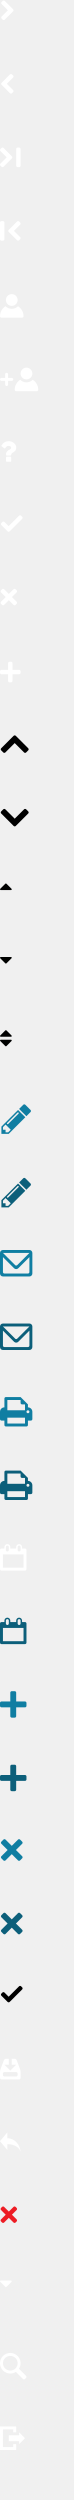
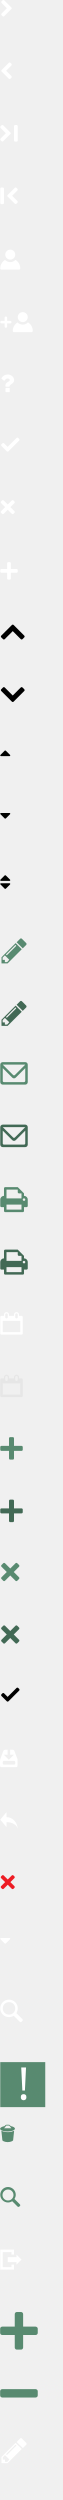
- <svg xmlns="http://www.w3.org/2000/svg" version="1.1" id="Layer_1" x="0px" y="0px" width="50px" height="1700px" viewBox="0 0 50 1700" enable-background="new 0 0 50 1700" xml:space="preserve">
-   <path fill="#FFFFFF" d="M8.604,307.832c-0.646,0.372-1.05,1.126-1.05,1.443c0,0.241-0.187,0.525-0.437,0.525H4.491  c-0.241,0-0.394-0.372-0.394-0.613v-0.492c0-1.324,1.313-2.461,2.275-2.898c0.842-0.383,1.192-0.744,1.192-1.443  c0-0.613-0.798-1.16-1.684-1.16c-0.493,0-0.94,0.154-1.182,0.318c-0.261,0.186-0.524,0.448-1.17,1.258  c-0.087,0.109-0.218,0.174-0.338,0.174c-0.099,0-0.186-0.032-0.273-0.087l-1.793-1.367c-0.186-0.142-0.23-0.383-0.11-0.579  c1.181-1.958,2.844-2.91,5.075-2.91c2.34,0,4.966,1.871,4.966,4.375C11.054,306.453,9.643,307.251,8.604,307.832z M7.597,313.562  C7.597,313.803,7.4,314,7.16,314H4.535c-0.24,0-0.438-0.197-0.438-0.438v-2.625c0-0.241,0.197-0.438,0.438-0.438H7.16  c0.24,0,0.437,0.197,0.437,0.438V313.562z" />
-   <path fill="#000100" d="M7.5,605.25h-7c-0.273,0-0.5-0.227-0.5-0.5c0-0.133,0.055-0.258,0.148-0.352l3.5-3.5  c0.094-0.094,0.219-0.148,0.352-0.148s0.258,0.055,0.352,0.148l3.5,3.5C7.945,604.492,8,604.617,8,604.75  C8,605.023,7.773,605.25,7.5,605.25z" />
-   <path fill="#000100" d="M7.852,707.852l-3.5,3.5C4.258,711.445,4.133,711.5,4,711.5s-0.258-0.055-0.352-0.148l-3.5-3.5  C0.055,707.758,0,707.633,0,707.5c0-0.273,0.227-0.5,0.5-0.5h7c0.273,0,0.5,0.227,0.5,0.5C8,707.633,7.945,707.758,7.852,707.852z" />
-   <path fill="#000100" d="M7.5,705h-7c-0.273,0-0.5-0.227-0.5-0.5c0-0.133,0.055-0.258,0.148-0.352l3.5-3.5  C3.742,700.555,3.867,700.5,4,700.5s0.258,0.055,0.352,0.148l3.5,3.5C7.945,704.242,8,704.367,8,704.5C8,704.773,7.773,705,7.5,705z  " />
-   <path fill="#000100" d="M7.852,651.602l-3.5,3.5C4.258,655.195,4.133,655.25,4,655.25s-0.258-0.055-0.352-0.148l-3.5-3.5  C0.055,651.508,0,651.383,0,651.25c0-0.273,0.227-0.5,0.5-0.5h7c0.273,0,0.5,0.227,0.5,0.5C8,651.383,7.945,651.508,7.852,651.602z" />
-   <path fill="#FFFFFF" d="M8.072,106.294l-5.656-5.656c-0.392-0.392-1.025-0.391-1.415-0.001l-0.708,0.708  c-0.391,0.39-0.39,1.023,0.001,1.414l4.242,4.242l-4.242,4.242c-0.391,0.391-0.391,1.024,0,1.415l0,0L1,113.364L1,113.365  c0.391,0.39,1.025,0.389,1.414,0l5.656-5.657C8.462,107.317,8.46,106.682,8.072,106.294z" />
-   <path fill="#FFFFFF" d="M13,100.343h-1c-0.553,0-1,0.448-1,1v11.313c0,0.553,0.447,1,1,1h1c0.552,0,1-0.447,1-1v-11.313  C14,100.791,13.552,100.343,13,100.343z" />
-   <path fill="#FFFFFF" d="M5.928,156.294l5.656-5.656c0.392-0.392,1.025-0.391,1.415-0.001l0.708,0.708  c0.391,0.39,0.39,1.024-0.001,1.414l-4.242,4.242l4.242,4.242c0.391,0.391,0.391,1.024,0,1.415l0,0L13,163.364L13,163.365  c-0.391,0.39-1.025,0.389-1.414,0l-5.656-5.657C5.538,157.317,5.54,156.682,5.928,156.294z" />
-   <path fill="#FFFFFF" d="M1,150.343h1c0.553,0,1,0.448,1,1v11.313c0,0.553-0.447,1-1,1H1c-0.552,0-1-0.447-1-1v-11.313  C0,150.792,0.448,150.343,1,150.343z" />
-   <path fill="#FFFFFF" d="M8.89,6.293L3.234,0.637c-0.393-0.392-1.025-0.391-1.416,0L1.111,1.344c-0.391,0.39-0.391,1.023,0,1.414  L5.353,7l-4.242,4.243c-0.391,0.39-0.391,1.024,0,1.415l0,0l0.707,0.706v0.001c0.391,0.39,1.025,0.389,1.414,0l5.656-5.657  C9.281,7.316,9.279,6.682,8.89,6.293z" />
-   <path fill="#FFFFFF" d="M1.11,56.293l5.656-5.656c0.393-0.392,1.025-0.391,1.416,0l0.707,0.708c0.391,0.39,0.391,1.023,0,1.414  L4.647,57l4.242,4.243c0.391,0.39,0.391,1.024,0,1.415l0,0l-0.707,0.706v0.001c-0.391,0.39-1.025,0.389-1.414,0l-5.656-5.657  C0.719,57.316,0.721,56.682,1.11,56.293z" />
-   <path fill="#107EA2" d="M17,1157h-6v-6c0-0.553-0.448-1-1-1H8c-0.553,0-1,0.447-1,1v6H1c-0.553,0-1,0.448-1,1v2c0,0.553,0.447,1,1,1  h6v6c0,0.553,0.447,1,1,1h2c0.552,0,1-0.447,1-1v-6h6c0.553,0,1-0.447,1-1v-2C18,1157.448,17.553,1157,17,1157z" />
-   <path fill="#0C5F7A" d="M17,1207h-6v-6c0-0.553-0.448-1-1-1H8c-0.553,0-1,0.447-1,1v6H1c-0.553,0-1,0.448-1,1v2c0,0.553,0.447,1,1,1  h6v6c0,0.553,0.447,1,1,1h2c0.552,0,1-0.447,1-1v-6h6c0.553,0,1-0.447,1-1v-2C18,1207.448,17.553,1207,17,1207z" />
-   <path fill="#107EA2" d="M12.243,1250.929L8,1255.171l-4.243-4.242c-0.39-0.391-1.023-0.391-1.414,0l-1.414,1.414  c-0.391,0.391-0.391,1.023,0,1.414l4.242,4.242l-4.242,4.242c-0.391,0.391-0.391,1.025,0,1.414l1.414,1.416  c0.391,0.391,1.023,0.391,1.414,0L8,1260.827l4.243,4.244c0.391,0.391,1.023,0.391,1.414,0l1.414-1.416  c0.391-0.389,0.391-1.023,0-1.414l-4.242-4.242l4.242-4.242c0.391-0.391,0.391-1.023,0-1.414l-1.414-1.414  C13.267,1250.538,12.634,1250.538,12.243,1250.929z" />
-   <path fill="#0C5F7A" d="M12.243,1300.929L8,1305.171l-4.243-4.242c-0.39-0.391-1.023-0.391-1.414,0l-1.414,1.414  c-0.391,0.391-0.391,1.023,0,1.414l4.242,4.242l-4.242,4.242c-0.391,0.391-0.391,1.025,0,1.414l1.414,1.416  c0.391,0.391,1.023,0.391,1.414,0L8,1310.827l4.243,4.244c0.391,0.391,1.023,0.391,1.414,0l1.414-1.416  c0.391-0.389,0.391-1.023,0-1.414l-4.242-4.242l4.242-4.242c0.391-0.391,0.391-1.023,0-1.414l-1.414-1.414  C13.267,1300.538,12.634,1300.538,12.243,1300.929z" />
-   <path fill="#FFFFFF" d="M12.246,208.24C11.16,209.327,9.659,210,8,210c-1.659,0-3.161-0.673-4.247-1.76  C1.505,209.655,0,212.145,0,215c0,0.552,0.448,1,1,1h14c0.552,0,1-0.448,1-1C16,212.145,14.496,209.655,12.246,208.24z" />
-   <circle fill="#FFFFFF" cx="8" cy="204" r="4" />
-   <path fill="#FFFFFF" d="M22.246,258.24C21.16,259.327,19.659,260,18,260c-1.659,0-3.161-0.673-4.247-1.76  C11.505,259.655,10,262.146,10,265c0,0.552,0.448,1,1,1h14c0.552,0,1-0.448,1-1C26,262.146,24.496,259.655,22.246,258.24z" />
-   <circle fill="#FFFFFF" cx="18" cy="254" r="4" />
-   <path d="M19.192,551.759l-1.412-1.415c-0.391-0.392-1.024-0.391-1.416,0l-6.363,6.363l-6.364-6.364  c-0.393-0.392-1.025-0.39-1.415,0.002l-1.414,1.414c-0.392,0.388-0.391,1.023-0.001,1.412l8.484,8.485l0,0l0.002,0.001  c0.389,0.39,1.025,0.391,1.415-0.001l8.484-8.486C19.583,552.782,19.583,552.146,19.192,551.759z" />
-   <path d="M19.192,510.241l-1.412,1.415c-0.391,0.392-1.024,0.391-1.416,0l-6.362-6.363l-6.364,6.364  c-0.393,0.392-1.025,0.39-1.415-0.002l-1.414-1.414c-0.392-0.388-0.391-1.023-0.001-1.412l8.484-8.485l0,0l0.002-0.001  c0.389-0.39,1.025-0.391,1.415,0.001l8.483,8.486C19.583,509.218,19.583,509.853,19.192,510.241z" />
-   <path d="M5.171,1361.305l-4.242-4.244c-0.389-0.387-0.391-1.023,0-1.412l0.707-0.709c0.391-0.391,1.025-0.387,1.414,0l2.828,2.828  l7.07-7.07c0.392-0.391,1.023-0.391,1.414,0l0.709,0.707c0.39,0.391,0.393,1.025,0,1.414l-8.486,8.486  C6.194,1361.695,5.562,1361.695,5.171,1361.305z" />
-   <path fill="#FFFFFF" d="M5.171,361.304l-4.242-4.244c-0.389-0.387-0.391-1.023,0-1.412l0.707-0.709c0.391-0.391,1.025-0.387,1.414,0  l2.828,2.828l7.07-7.07c0.392-0.391,1.023-0.391,1.414,0l0.709,0.707c0.39,0.391,0.393,1.025,0,1.414l-8.486,8.486  C6.194,361.695,5.562,361.695,5.171,361.304z" />
-   <path fill="#FFFFFF" d="M11.305,409.183L8.121,406l3.182-3.182c0.392-0.391,0.39-1.023,0-1.414l-0.707-0.707  c-0.392-0.391-1.022-0.391-1.413,0l-3.182,3.182l-3.183-3.183c-0.392-0.392-1.024-0.389-1.414,0l-0.708,0.708  c-0.391,0.391-0.391,1.023,0,1.414l3.182,3.184l-3.182,3.182c-0.391,0.391-0.391,1.022,0,1.414l0.707,0.707  c0.392,0.389,1.023,0.391,1.414,0l3.182-3.182l3.184,3.182c0.39,0.391,1.023,0.39,1.413,0l0.709-0.707  C11.693,410.207,11.694,409.574,11.305,409.183z" />
-   <path fill="#ED1C24" d="M11.305,1509.183l-3.184-3.184l3.182-3.182c0.392-0.391,0.39-1.023,0-1.414l-0.707-0.707  c-0.392-0.391-1.022-0.391-1.413,0l-3.182,3.182l-3.183-3.183c-0.392-0.392-1.024-0.389-1.414,0l-0.708,0.708  c-0.391,0.391-0.391,1.023,0,1.414l3.182,3.184l-3.182,3.182c-0.391,0.391-0.391,1.022,0,1.414l0.707,0.707  c0.392,0.389,1.023,0.391,1.414,0l3.182-3.182l3.184,3.182c0.39,0.391,1.023,0.39,1.413,0l0.709-0.707  C11.693,1510.206,11.694,1509.573,11.305,1509.183z" />
-   <path fill="#FFFFFF" d="M13.002,455.5H8.5l-0.001-4.499c0.002-0.553-0.447-1-1-1H6.5c-0.554,0-0.999,0.446-0.999,0.999v4.499H0.999  c-0.553,0-0.998,0.449-0.999,1l-0.001,1.002c0.001,0.552,0.449,1,1,1l4.502,0.001v4.499c0,0.553,0.447,1,1,1h1  c0.551-0.002,0.999-0.447,1-1L8.5,458.502L13,458.501c0.552,0,1-0.449,1-1l0.001-1.001C14,455.948,13.553,455.501,13.002,455.5z" />
-   <path fill="#FFFFFF" d="M8.003,256.999H5.501L5.5,254.5c0.002-0.553-0.447-1-1-1h0.001c-0.554,0-0.999,0.446-0.999,0.999v2.499H1  c-0.553,0-0.998,0.449-0.999,1L0,258c0.001,0.552,0.449,1,1,1l2.502,0.001v2.499c0,0.553,0.447,1,1,1l0,0  c0.551-0.002,0.999-0.447,1-1l-0.001-2.499L8.002,259c0.552,0,1-0.449,1-1l0.001-0.001C9.002,257.447,8.555,257,8.003,256.999z" />
-   <path fill="#107EA2" d="M20.753,754.782l-3.535-3.535c-0.391-0.391-1.024-0.391-1.414,0l-2.829,2.828l4.95,4.949l2.828-2.828  C21.144,755.806,21.144,755.173,20.753,754.782z" />
-   <path fill="#107EA2" d="M12.268,754.782L0.954,766.097v4.949h4.949l11.314-11.315L12.268,754.782z M4.843,763.621l7.071-7.071  c0.196-0.195,0.512-0.195,0.706,0c0.197,0.195,0.196,0.511,0.001,0.707l-7.071,7.071v0.001c-0.195,0.194-0.512,0.195-0.707-0.002  C4.647,764.133,4.647,763.816,4.843,763.621L4.843,763.621z M5.55,769.985H3.782v-1.768H2.015v-1.768l1.768-1.769l3.535,3.536  L5.55,769.985z" />
-   <path fill="#0C5F7A" d="M20.753,804.782l-3.535-3.535c-0.391-0.391-1.024-0.391-1.414,0l-2.829,2.828l4.95,4.949l2.828-2.828  C21.144,805.806,21.144,805.173,20.753,804.782z" />
-   <path fill="#0C5F7A" d="M12.268,804.782L0.954,816.097v4.949h4.949l11.314-11.315L12.268,804.782z M4.843,813.621l7.071-7.071  c0.196-0.195,0.512-0.195,0.706,0c0.197,0.195,0.196,0.511,0.001,0.707l-7.071,7.071v0.001c-0.195,0.194-0.512,0.195-0.707-0.002  C4.647,814.133,4.647,813.816,4.843,813.621L4.843,813.621z M5.55,819.985H3.782v-1.768H2.015v-1.768l1.768-1.769l3.535,3.536  L5.55,819.985z" />
-   <path fill="#FFFFFF" d="M17,1053h-2v-1c0-1.104-0.896-2-2-2c-1.106,0-2,0.896-2,2h-0.001v1H7v-1l0,0c0-1.104-0.896-2-2-2  s-2,0.896-2,2v1H1c-0.553,0-1,0.447-1,1v13c0,0.552,0.447,1,1,1l0,0h16c0.553,0,1-0.448,1-1v-13C18,1053.447,17.553,1053,17,1053z   M12,1052c0-0.553,0.447-1,1-1c0.552,0,1,0.447,1,1v2c0,0.553-0.448,1-1,1c-0.553,0-1-0.447-1-1V1052z M4,1052c0-0.553,0.447-1,1-1  s1,0.447,1,1v2c0,0.553-0.447,1-1,1s-1-0.447-1-1V1052z M16,1066H2v-9h14V1066z" />
-   <path fill="#0C5F7A" d="M17,1103h-2v-1c0-1.104-0.896-2-2-2c-1.106,0-2,0.896-2,2h-0.001v1H7v-1l0,0c0-1.104-0.896-2-2-2  s-2,0.896-2,2v1H1c-0.553,0-1,0.447-1,1v13c0,0.552,0.447,1,1,1l0,0h16c0.553,0,1-0.448,1-1v-13C18,1103.447,17.553,1103,17,1103z   M12,1102c0-0.553,0.447-1,1-1c0.552,0,1,0.447,1,1v2c0,0.553-0.448,1-1,1c-0.553,0-1-0.447-1-1V1102z M4,1102c0-0.553,0.447-1,1-1  s1,0.447,1,1v2c0,0.553-0.447,1-1,1s-1-0.447-1-1V1102z M16,1116H2v-9h14V1116z" />
-   <path fill="#107EA2" d="M20,850H2c-1.104,0-2,0.896-2,2v14c0,1.104,0.896,2,2,2h18c1.104,0,2-0.896,2-2v-14  C22,850.896,21.104,850,20,850z M19.999,852l-8.292,8.292c-0.391,0.39-1.023,0.392-1.414,0L2,852H19.999z M19,866H3  c-0.553,0-1-0.447-1-1v-10.172l7.586,7.585c0.781,0.782,2.047,0.782,2.828,0.001L20,854.828V865C20,865.553,19.553,866,19,866z" />
-   <path fill="#0C5F7A" d="M20,900H2c-1.104,0-2,0.896-2,2v14c0,1.104,0.896,2,2,2h18c1.104,0,2-0.896,2-2v-14  C22,900.896,21.104,900,20,900z M19.999,902l-8.292,8.292c-0.391,0.39-1.023,0.392-1.414,0L2,902H19.999z M19,916H3  c-0.553,0-1-0.447-1-1v-10.172l7.586,7.585c0.781,0.782,2.047,0.782,2.828,0.001L20,904.828V915C20,915.553,19.553,916,19,916z" />
-   <path fill="#107EA2" d="M19,957v-2l-5-5H4c-0.553,0-1,0.447-1,1v6c-1.656,0-3,1.344-3,3v5c0,0.553,0.447,1,1,1h2v3  c0,0.553,0.447,1,1,1h14c0.553,0,1-0.447,1-1v-3h2c0.553,0,1-0.447,1-1v-5C22,958.344,20.656,957,19,957z M17,968H5v-4h12V968z   M17,959H5v-7h9v2c0,0.553,0.447,1,1,1h2V959z M18,960c0-0.553,0.447-1,1-1s1,0.447,1,1s-0.447,1-1,1S18,960.553,18,960z" />
-   <path fill="#0C5F7A" d="M19,1007v-2l-5-5H4c-0.553,0-1,0.447-1,1v6c-1.656,0-3,1.344-3,3v5c0,0.553,0.447,1,1,1h2v3  c0,0.553,0.447,1,1,1h14c0.553,0,1-0.447,1-1v-3h2c0.553,0,1-0.447,1-1v-5C22,1008.344,20.656,1007,19,1007z M17,1018H5v-4h12V1018z   M17,1009H5v-7h9v2c0,0.553,0.447,1,1,1h2V1009z M18,1010c0-0.553,0.447-1,1-1s1,0.447,1,1s-0.447,1-1,1S18,1010.553,18,1010z" />
-   <path fill="#FFFFFF" d="M13.649,1407.063l-2.298-6.127C11.158,1400.421,10.55,1400,10,1400H8v4h3l-4,4l-4-4h3v-4H4  c-0.55,0-1.158,0.421-1.351,0.937l-2.298,6.127C0.158,1407.579,0,1408.45,0,1409v4c0,0.55,0.45,1,1,1h12c0.55,0,1-0.45,1-1v-4  C14,1408.45,13.842,1407.579,13.649,1407.063z M12,1411c0,0.55-0.45,1-1,1H3c-0.55,0-1-0.45-1-1v-1c0-0.55,0.45-1,1-1h8  c0.55,0,1,0.45,1,1V1411z" />
-   <path fill="#FFFFFF" d="M5,1454v-4l-5,6l5,6v-4c4.971,0,9,2.688,9,6C14,1458.477,9.971,1454,5,1454z" />
-   <path fill="#FFFFFF" d="M7.852,1551.602l-3.5,3.5c-0.094,0.094-0.219,0.148-0.352,0.148s-0.258-0.055-0.352-0.148l-3.5-3.5  C0.055,1551.508,0,1551.383,0,1551.25c0-0.273,0.227-0.5,0.5-0.5h7c0.273,0,0.5,0.227,0.5,0.5  C8,1551.383,7.945,1551.508,7.852,1551.602z" />
-   <path fill="#FFFFFF" d="M17.707,1615.585l-4.815-4.815c0.698-1.089,1.108-2.38,1.108-3.77c0-3.866-3.136-7-7-7c-3.864,0-7,3.134-7,7  s3.136,7,7,7c1.389,0,2.681-0.41,3.77-1.108l4.816,4.815c0.391,0.391,1.023,0.391,1.414,0l0.707-0.707  C18.098,1616.609,18.098,1615.977,17.707,1615.585z M7,1612c-2.76,0-5-2.238-5-5s2.24-5,5-5s5,2.238,5,5S9.76,1612,7,1612z" />
+ <svg xmlns="http://www.w3.org/2000/svg" version="1.1" id="Layer_1" x="0px" y="0px" width="50px" height="2000px" viewBox="-272 -580.1 50 2000" enable-background="new -272 -580.1 50 2000" xml:space="preserve">
+   <path fill="#000100" d="M-264.3,24.8h-7c-0.3,0-0.5-0.2-0.5-0.5c0-0.1,0.1-0.3,0.1-0.4l3.5-3.5c0.1-0.1,0.2-0.1,0.4-0.1  s0.3,0.1,0.4,0.1l3.5,3.5c0.1,0.1,0.1,0.2,0.1,0.4C-263.8,24.6-264,24.8-264.3,24.8z" />
+   <path fill="#000100" d="M-263.9,127.4l-3.5,3.5c-0.1,0.1-0.2,0.1-0.4,0.1s-0.3-0.1-0.4-0.1l-3.5-3.5c-0.1-0.1-0.1-0.2-0.1-0.4  c0-0.3,0.2-0.5,0.5-0.5h7c0.3,0,0.5,0.2,0.5,0.5C-263.8,127.2-263.9,127.3-263.9,127.4z" />
+   <path fill="#000100" d="M-264.3,124.6h-7c-0.3,0-0.5-0.2-0.5-0.5c0-0.1,0.1-0.3,0.1-0.4l3.5-3.5c0.1-0.1,0.2-0.1,0.4-0.1  s0.3,0.1,0.4,0.1l3.5,3.5c0.1,0.1,0.1,0.2,0.1,0.4C-263.8,124.4-264,124.6-264.3,124.6z" />
+   <path fill="#000100" d="M-263.9,71.2l-3.5,3.5c-0.1,0.1-0.2,0.1-0.4,0.1s-0.3-0.1-0.4-0.1l-3.5-3.5c-0.1-0.1-0.1-0.2-0.1-0.4  c0-0.3,0.2-0.5,0.5-0.5h7c0.3,0,0.5,0.2,0.5,0.5C-263.8,71-263.9,71.1-263.9,71.2z" />
+   <path fill="#588A70" d="M-254.8,576.6h-6v-6c0-0.6-0.4-1-1-1h-2c-0.6,0-1,0.4-1,1v6h-6c-0.6,0-1,0.4-1,1v2c0,0.6,0.4,1,1,1h6v6  c0,0.6,0.4,1,1,1h2c0.6,0,1-0.4,1-1v-6h6c0.6,0,1-0.4,1-1v-2C-253.8,577-254.2,576.6-254.8,576.6z" />
+   <path fill="#426955" d="M-254.8,626.6h-6v-6c0-0.6-0.4-1-1-1h-2c-0.6,0-1,0.4-1,1v6h-6c-0.6,0-1,0.4-1,1v2c0,0.6,0.4,1,1,1h6v6  c0,0.6,0.4,1,1,1h2c0.6,0,1-0.4,1-1v-6h6c0.6,0,1-0.4,1-1v-2C-253.8,627-254.2,626.6-254.8,626.6z" />
+   <path fill="#588A70" d="M-259.6,670.5l-4.2,4.2l-4.2-4.2c-0.4-0.4-1-0.4-1.4,0l-1.4,1.4c-0.4,0.4-0.4,1,0,1.4l4.2,4.2l-4.2,4.2  c-0.4,0.4-0.4,1,0,1.4l1.4,1.4c0.4,0.4,1,0.4,1.4,0l4.2-4.2l4.2,4.2c0.4,0.4,1,0.4,1.4,0l1.4-1.4c0.4-0.4,0.4-1,0-1.4l-4.2-4.2  l4.2-4.2c0.4-0.4,0.4-1,0-1.4l-1.4-1.4C-258.5,670.1-259.2,670.1-259.6,670.5z" />
+   <path fill="#426955" d="M-259.6,720.5l-4.2,4.2l-4.2-4.2c-0.4-0.4-1-0.4-1.4,0l-1.4,1.4c-0.4,0.4-0.4,1,0,1.4l4.2,4.2l-4.2,4.2  c-0.4,0.4-0.4,1,0,1.4l1.4,1.4c0.4,0.4,1,0.4,1.4,0l4.2-4.2l4.2,4.2c0.4,0.4,1,0.4,1.4,0l1.4-1.4c0.4-0.4,0.4-1,0-1.4l-4.2-4.2  l4.2-4.2c0.4-0.4,0.4-1,0-1.4l-1.4-1.4C-258.5,720.1-259.2,720.1-259.6,720.5z" />
+   <path d="M-252.6-28.7l-1.4-1.4c-0.4-0.4-1-0.4-1.4,0l-6.4,6.4l-6.4-6.4c-0.4-0.4-1-0.4-1.4,0l-1.4,1.4c-0.4,0.4-0.4,1,0,1.4l8.5,8.5  l0,0l0,0c0.4,0.4,1,0.4,1.4,0l8.5-8.5C-252.2-27.6-252.2-28.3-252.6-28.7z" />
+   <path d="M-252.6-70.2l-1.4,1.4c-0.4,0.4-1,0.4-1.4,0l-6.4-6.4l-6.4,6.4c-0.4,0.4-1,0.4-1.4,0l-1.4-1.4c-0.4-0.4-0.4-1,0-1.4l8.5-8.5  l0,0l0,0c0.4-0.4,1-0.4,1.4,0l8.5,8.5C-252.2-71.2-252.2-70.6-252.6-70.2z" />
+   <path d="M-266.6,780.9l-4.2-4.2c-0.4-0.4-0.4-1,0-1.4l0.7-0.7c0.4-0.4,1-0.4,1.4,0l2.8,2.8l7.1-7.1c0.4-0.4,1-0.4,1.4,0l0.7,0.7  c0.4,0.4,0.4,1,0,1.4l-8.5,8.5C-265.6,781.3-266.2,781.3-266.6,780.9z" />
+   <path fill="#ED1C24" d="M-260.5,928.8l-3.2-3.2l3.2-3.2c0.4-0.4,0.4-1,0-1.4l-0.7-0.7c-0.4-0.4-1-0.4-1.4,0l-3.2,3.2l-3.2-3.2  c-0.4-0.4-1-0.4-1.4,0l-0.7,0.7c-0.4,0.4-0.4,1,0,1.4l3.2,3.2l-3.2,3.2c-0.4,0.4-0.4,1,0,1.4l0.7,0.7c0.4,0.4,1,0.4,1.4,0l3.2-3.2  l3.2,3.2c0.4,0.4,1,0.4,1.4,0l0.7-0.7C-260.1,929.8-260.1,929.2-260.5,928.8z" />
+   <path fill="#588A70" d="M-251,174.4l-3.5-3.5c-0.4-0.4-1-0.4-1.4,0l-2.8,2.8l4.9,4.9l2.8-2.8C-250.7,175.4-250.7,174.8-251,174.4z" />
+   <path fill="#588A70" d="M-259.5,174.4l-11.3,11.3v4.9h4.9l11.3-11.3L-259.5,174.4z M-267,183.2l7.1-7.1c0.2-0.2,0.5-0.2,0.7,0  s0.2,0.5,0,0.7l-7.1,7.1l0,0c-0.2,0.2-0.5,0.2-0.7,0C-267.2,183.7-267.2,183.4-267,183.2L-267,183.2z M-266.3,189.6h-1.8v-1.8h-1.8  V186l1.8-1.8l3.5,3.5L-266.3,189.6z" />
+   <path fill="#426955" d="M-251,224.4l-3.5-3.5c-0.4-0.4-1-0.4-1.4,0l-2.8,2.8l4.9,4.9l2.8-2.8C-250.7,225.4-250.7,224.8-251,224.4z" />
+   <path fill="#426955" d="M-259.5,224.4l-11.3,11.3v4.9h4.9l11.3-11.3L-259.5,224.4z M-267,233.2l7.1-7.1c0.2-0.2,0.5-0.2,0.7,0  s0.2,0.5,0,0.7l-7.1,7.1l0,0c-0.2,0.2-0.5,0.2-0.7,0C-267.2,233.7-267.2,233.4-267,233.2L-267,233.2z M-266.3,239.6h-1.8v-1.8h-1.8  V236l1.8-1.8l3.5,3.5L-266.3,239.6z" />
+   <path fill="#FFFFFF" d="M-254.8,472.6h-2v-1c0-1.1-0.9-2-2-2s-2,0.9-2,2l0,0v1h-4v-1l0,0c0-1.1-0.9-2-2-2s-2,0.9-2,2v1h-2  c-0.6,0-1,0.4-1,1v13c0,0.6,0.4,1,1,1l0,0h16c0.6,0,1-0.4,1-1v-13C-253.8,473-254.2,472.6-254.8,472.6z M-259.8,471.6  c0-0.6,0.4-1,1-1s1,0.4,1,1v2c0,0.6-0.4,1-1,1s-1-0.4-1-1V471.6z M-267.8,471.6c0-0.6,0.4-1,1-1s1,0.4,1,1v2c0,0.6-0.4,1-1,1  s-1-0.4-1-1V471.6z M-255.8,485.6h-14v-9h14V485.6z" />
+   <path fill="#E6E6E6" d="M-254.8,522.6h-2v-1c0-1.1-0.9-2-2-2s-2,0.9-2,2l0,0v1h-4v-1l0,0c0-1.1-0.9-2-2-2s-2,0.9-2,2v1h-2  c-0.6,0-1,0.4-1,1v13c0,0.6,0.4,1,1,1l0,0h16c0.6,0,1-0.4,1-1v-13C-253.8,523-254.2,522.6-254.8,522.6z M-259.8,521.6  c0-0.6,0.4-1,1-1s1,0.4,1,1v2c0,0.6-0.4,1-1,1s-1-0.4-1-1V521.6z M-267.8,521.6c0-0.6,0.4-1,1-1s1,0.4,1,1v2c0,0.6-0.4,1-1,1  s-1-0.4-1-1V521.6z M-255.8,535.6h-14v-9h14V535.6z" />
+   <path fill="#588A70" d="M-251.8,269.6h-18c-1.1,0-2,0.9-2,2v14c0,1.1,0.9,2,2,2h18c1.1,0,2-0.9,2-2v-14  C-249.8,270.5-250.7,269.6-251.8,269.6z M-251.8,271.6l-8.3,8.3c-0.4,0.4-1,0.4-1.4,0l-8.3-8.3H-251.8z M-252.8,285.6h-16  c-0.6,0-1-0.4-1-1v-10.2l7.6,7.6c0.8,0.8,2,0.8,2.8,0l7.6-7.6v10.2C-251.8,285.1-252.2,285.6-252.8,285.6z" />
+   <path fill="#426955" d="M-251.8,319.6h-18c-1.1,0-2,0.9-2,2v14c0,1.1,0.9,2,2,2h18c1.1,0,2-0.9,2-2v-14  C-249.8,320.5-250.7,319.6-251.8,319.6z M-251.8,321.6l-8.3,8.3c-0.4,0.4-1,0.4-1.4,0l-8.3-8.3H-251.8z M-252.8,335.6h-16  c-0.6,0-1-0.4-1-1v-10.2l7.6,7.6c0.8,0.8,2,0.8,2.8,0l7.6-7.6v10.2C-251.8,335.1-252.2,335.6-252.8,335.6z" />
+   <path fill="#588A70" d="M-252.8,376.6v-2l-5-5h-10c-0.6,0-1,0.4-1,1v6c-1.7,0-3,1.3-3,3v5c0,0.6,0.4,1,1,1h2v3c0,0.6,0.4,1,1,1h14  c0.6,0,1-0.4,1-1v-3h2c0.6,0,1-0.4,1-1v-5C-249.8,377.9-251.1,376.6-252.8,376.6z M-254.8,387.6h-12v-4h12V387.6z M-254.8,378.6h-12  v-7h9v2c0,0.6,0.4,1,1,1h2V378.6z M-253.8,379.6c0-0.6,0.4-1,1-1s1,0.4,1,1s-0.4,1-1,1S-253.8,380.1-253.8,379.6z" />
+   <path fill="#426955" d="M-252.8,426.6v-2l-5-5h-10c-0.6,0-1,0.4-1,1v6c-1.7,0-3,1.3-3,3v5c0,0.6,0.4,1,1,1h2v3c0,0.6,0.4,1,1,1h14  c0.6,0,1-0.4,1-1v-3h2c0.6,0,1-0.4,1-1v-5C-249.8,427.9-251.1,426.6-252.8,426.6z M-254.8,437.6h-12v-4h12V437.6z M-254.8,428.6h-12  v-7h9v2c0,0.6,0.4,1,1,1h2V428.6z M-253.8,429.6c0-0.6,0.4-1,1-1s1,0.4,1,1s-0.4,1-1,1S-253.8,430.1-253.8,429.6z" />
+   <path fill="#FFFFFF" d="M-258.2,826.7l-2.3-6.1c-0.2-0.5-0.8-0.9-1.4-0.9h-2v4h3l-4,4l-4-4h3v-4h-2c-0.5,0-1.2,0.4-1.4,0.9l-2.3,6.1  c-0.2,0.5-0.4,1.4-0.4,1.9v4c0,0.6,0.5,1,1,1h12c0.5,0,1-0.4,1-1v-4C-257.8,828-258,827.2-258.2,826.7z M-259.8,830.6  c0,0.6-0.5,1-1,1h-8c-0.5,0-1-0.4-1-1v-1c0-0.6,0.5-1,1-1h8c0.5,0,1,0.4,1,1V830.6z" />
+   <path fill="#FFFFFF" d="M-266.8,873.6v-4l-5,6l5,6v-4c5,0,9,2.7,9,6C-257.8,878.1-261.8,873.6-266.8,873.6z" />
+   <path fill="#FFFFFF" d="M-263.9,971.2l-3.5,3.5c-0.1,0.1-0.2,0.1-0.4,0.1s-0.3-0.1-0.4-0.1l-3.5-3.5c-0.1-0.1-0.1-0.2-0.1-0.4  c0-0.3,0.2-0.5,0.5-0.5h7c0.3,0,0.5,0.2,0.5,0.5C-263.8,971-263.9,971.1-263.9,971.2z" />
+   <path fill="#FFFFFF" d="M-254.1,1035.2l-4.8-4.8c0.7-1.1,1.1-2.4,1.1-3.8c0-3.9-3.1-7-7-7s-7,3.1-7,7s3.1,7,7,7  c1.4,0,2.7-0.4,3.8-1.1l4.8,4.8c0.4,0.4,1,0.4,1.4,0l0.7-0.7C-253.7,1036.2-253.7,1035.6-254.1,1035.2z M-264.8,1031.6  c-2.8,0-5-2.2-5-5s2.2-5,5-5s5,2.2,5,5S-262,1031.6-264.8,1031.6z" />
+   <rect x="-271.8" y="1069.6" fill="#588A70" width="36" height="36" />
+   <text transform="matrix(1 0 0 1 -257.9406 1099.579)" fill="#FFFFFF" font-family="'MyriadPro-Regular'" font-size="36">!</text>
+   <path fill="#588A70" d="M-263.4,1120.8l-0.7-0.7c-0.3-0.4-0.5-0.4-1.1-0.4h-1.4c-0.5,0-0.8,0.1-1.1,0.4l-0.7,0.7  c-2,0.4-3.5,1.3-3.5,2v0.1c0,1.2,2.7,2.2,5.9,2.2s5.9-1,5.9-2.2v-0.1C-259.9,1122.1-261.4,1121.1-263.4,1120.8z M-264.2,1122.5h-3.2  h-1.3c0,0,1.5-1.7,1.6-2c0.1-0.2,0.3-0.2,0.5-0.2h1.6c0.2,0,0.3,0.1,0.5,0.2c0.2,0.2,1.6,2,1.6,2H-264.2z" />
+   <path fill="#588A70" d="M-260.7,1124.5l-0.4,3.8l-0.4,3.8c0,0.2-0.5,0.6-1.2,0.9c-0.8,0.3-1.8,0.6-3.1,0.6s-2.3-0.3-3.1-0.6  c-0.8-0.3-1.2-0.7-1.2-0.9l-0.4-3.8l-0.4-3.8c0.7,0.4,1.5,0.6,2.4,0.8c0.9,0.2,1.9,0.3,2.8,0.3s1.9-0.1,2.8-0.3  C-262.2,1125.1-261.4,1124.8-260.7,1124.5z" />
+   <path fill="#588A70" d="M-256.1,1183.4l-4.3-4.3c0.6-1,1-2.1,1-3.4c0-3.4-2.8-6.2-6.2-6.2s-6.2,2.8-6.2,6.2c0,3.4,2.8,6.2,6.2,6.2  c1.2,0,2.4-0.4,3.4-1l4.3,4.3c0.3,0.3,0.9,0.3,1.3,0l0.6-0.6C-255.7,1184.4-255.7,1183.8-256.1,1183.4z M-265.6,1180.3  c-2.5,0-4.4-2-4.4-4.4s2-4.4,4.4-4.4c2.5,0,4.4,2,4.4,4.4S-263.1,1180.3-265.6,1180.3z" />
+   <path fill="#FFFFFF" d="M-263.2-272.6c-0.6,0.4-1.1,1.1-1.1,1.4c0,0.2-0.2,0.5-0.4,0.5h-2.6c-0.2,0-0.4-0.4-0.4-0.6v-0.5  c0-1.3,1.3-2.5,2.3-2.9c0.8-0.4,1.2-0.7,1.2-1.4c0-0.6-0.8-1.2-1.7-1.2c-0.5,0-0.9,0.2-1.2,0.3c-0.3,0.2-0.5,0.4-1.2,1.3  c-0.1,0.1-0.2,0.2-0.3,0.2c-0.1,0-0.2,0-0.3-0.1l-1.8-1.4c-0.2-0.1-0.2-0.4-0.1-0.6c1.2-2,2.8-2.9,5.1-2.9c2.3,0,5,1.9,5,4.4  C-260.7-274-262.2-273.2-263.2-272.6z M-264.2-266.8c0,0.2-0.2,0.4-0.4,0.4h-2.6c-0.2,0-0.4-0.2-0.4-0.4v-2.6c0-0.2,0.2-0.4,0.4-0.4  h2.6c0.2,0,0.4,0.2,0.4,0.4C-264.2-269.5-264.2-266.8-264.2-266.8z" />
+   <path fill="#FFFFFF" d="M-263.7-474.1l-5.7-5.7c-0.4-0.4-1-0.4-1.4,0l-0.7,0.7c-0.4,0.4-0.4,1,0,1.4l4.2,4.2l-4.2,4.2  c-0.4,0.4-0.4,1,0,1.4l0,0l0.7,0.7l0,0c0.4,0.4,1,0.4,1.4,0l5.7-5.7C-263.3-473.1-263.3-473.7-263.7-474.1z" />
+   <path fill="#FFFFFF" d="M-258.8-480.1h-1c-0.6,0-1,0.4-1,1v11.3c0,0.6,0.4,1,1,1h1c0.6,0,1-0.4,1-1v-11.3  C-257.8-479.6-258.2-480.1-258.8-480.1z" />
+   <path fill="#FFFFFF" d="M-265.9-424.1l5.7-5.7c0.4-0.4,1-0.4,1.4,0l0.7,0.7c0.4,0.4,0.4,1,0,1.4l-4.2,4.2l4.2,4.2  c0.4,0.4,0.4,1,0,1.4l0,0l-0.7,0.7l0,0c-0.4,0.4-1,0.4-1.4,0l-5.7-5.7C-266.3-423.1-266.3-423.7-265.9-424.1z" />
+   <path fill="#FFFFFF" d="M-270.8-430.1h1c0.6,0,1,0.4,1,1v11.3c0,0.6-0.4,1-1,1h-1c-0.6,0-1-0.4-1-1v-11.3  C-271.8-429.6-271.4-430.1-270.8-430.1z" />
+   <path fill="#FFFFFF" d="M-270.7-524.1l5.7-5.7c0.4-0.4,1-0.4,1.4,0l0.7,0.7c0.4,0.4,0.4,1,0,1.4l-4.2,4.2l4.2,4.2  c0.4,0.4,0.4,1,0,1.4l0,0l-0.7,0.7l0,0c-0.4,0.4-1,0.4-1.4,0l-5.7-5.7C-271.1-523.1-271.1-523.7-270.7-524.1z" />
+   <path fill="#FFFFFF" d="M-259.6-372.2c-1.1,1.1-2.6,1.8-4.2,1.8s-3.2-0.7-4.2-1.8c-2.2,1.4-3.8,3.9-3.8,6.8c0,0.6,0.4,1,1,1h14  c0.6,0,1-0.4,1-1C-255.8-368.3-257.3-370.8-259.6-372.2z" />
+   <circle fill="#FFFFFF" cx="-263.8" cy="-376.4" r="4" />
+   <path fill="#FFFFFF" d="M-249.6-322.2c-1.1,1.1-2.6,1.8-4.2,1.8s-3.2-0.7-4.2-1.8c-2.2,1.4-3.8,3.9-3.8,6.8c0,0.6,0.4,1,1,1h14  c0.6,0,1-0.4,1-1C-245.8-318.3-247.3-320.8-249.6-322.2z" />
+   <circle fill="#FFFFFF" cx="-253.8" cy="-326.4" r="4" />
+   <path fill="#FFFFFF" d="M-266.6-219.1l-4.2-4.2c-0.4-0.4-0.4-1,0-1.4l0.7-0.7c0.4-0.4,1-0.4,1.4,0l2.8,2.8l7.1-7.1  c0.4-0.4,1-0.4,1.4,0l0.7,0.7c0.4,0.4,0.4,1,0,1.4l-8.5,8.5C-265.6-218.7-266.2-218.7-266.6-219.1z" />
+   <path fill="#FFFFFF" d="M-260.5-171.2l-3.2-3.2l3.2-3.2c0.4-0.4,0.4-1,0-1.4l-0.7-0.7c-0.4-0.4-1-0.4-1.4,0l-3.2,3.2l-3.2-3.2  c-0.4-0.4-1-0.4-1.4,0l-0.7,0.7c-0.4,0.4-0.4,1,0,1.4l3.2,3.2l-3.2,3.2c-0.4,0.4-0.4,1,0,1.4l0.7,0.7c0.4,0.4,1,0.4,1.4,0l3.2-3.2  l3.2,3.2c0.4,0.4,1,0.4,1.4,0l0.7-0.7C-260.1-170.2-260.1-170.8-260.5-171.2z" />
+   <path fill="#FFFFFF" d="M-258.8-124.9h-4.5v-4.5c0-0.6-0.4-1-1-1h-1c-0.6,0-1,0.4-1,1v4.5h-4.5c-0.6,0-1,0.4-1,1v1c0,0.6,0.4,1,1,1  h4.5v4.5c0,0.6,0.4,1,1,1h1c0.6,0,1-0.4,1-1v-4.5h4.5c0.6,0,1-0.4,1-1v-1C-257.8-124.5-258.2-124.9-258.8-124.9z" />
+   <path fill="#FFFFFF" d="M-263.8-323.4h-2.5v-2.5c0-0.6-0.4-1-1-1l0,0c-0.6,0-1,0.4-1,1v2.5h-2.5c-0.6,0-1,0.4-1,1l0,0  c0,0.6,0.4,1,1,1h2.5v2.5c0,0.6,0.4,1,1,1l0,0c0.6,0,1-0.4,1-1v-2.5h2.5c0.6,0,1-0.4,1-1l0,0C-262.8-323-263.2-323.4-263.8-323.4z" />
+   <path fill="#FFFFFF" d="M-262.9-574.1l-5.7-5.7c-0.4-0.4-1-0.4-1.4,0l-0.7,0.7c-0.4,0.4-0.4,1,0,1.4l4.2,4.2l-4.2,4.2  c-0.4,0.4-0.4,1,0,1.4l0,0l0.7,0.7l0,0c0.4,0.4,1,0.4,1.4,0l5.7-5.7C-262.5-573.1-262.5-573.7-262.9-574.1z" />
  <g>
-     <polygon fill-rule="evenodd" clip-rule="evenodd" fill="#FFFFFF" points="9,1662 9,1664 2,1664 2,1652 9,1652 9,1654 11,1654    11,1650 0,1650 0,1666 11,1666 11,1662  " />
-     <polygon fill-rule="evenodd" clip-rule="evenodd" fill="#FFFFFF" points="17,1658 13,1654 13,1656 6,1656 6,1660 13,1660 13,1662     " />
+     <polygon fill="#FFFFFF" points="-262.8,1231.6 -262.8,1233.6 -269.8,1233.6 -269.8,1221.6 -262.8,1221.6 -262.8,1223.6    -260.8,1223.6 -260.8,1219.6 -271.8,1219.6 -271.8,1235.6 -260.8,1235.6 -260.8,1231.6  " />
+     <polygon fill="#FFFFFF" points="-254.8,1227.6 -258.8,1223.6 -258.8,1225.6 -265.8,1225.6 -265.8,1229.6 -258.8,1229.6    -258.8,1231.6  " />
+   </g>
+   <path fill="#588A70" d="M-241.8,1282.9v3.3c0,0.9-0.7,1.7-1.7,1.7h-10v10c0,0.9-0.7,1.7-1.7,1.7h-3.3c-0.9,0-1.7-0.7-1.7-1.7v-10  h-10c-0.9,0-1.7-0.7-1.7-1.7v-3.3c0-0.9,0.7-1.7,1.7-1.7h10v-10c0-0.9,0.7-1.7,1.7-1.7h3.3c0.9,0,1.7,0.7,1.7,1.7v10h10  C-242.5,1281.3-241.8,1282-241.8,1282.9z" />
+   <path fill="#588A70" d="M-271.8,1332.9" />
+   <path fill="#588A70" d="M-241.8,1332.9v3.3c0,0.9-0.7,1.7-1.7,1.7h-10h-6.7h-10c-0.9,0-1.7-0.7-1.7-1.7v-3.3c0-0.9,0.7-1.7,1.7-1.7  h10h6.7h10C-242.5,1331.3-241.8,1332-241.8,1332.9z" />
+   <g>
+     <path fill="#FFFFFF" d="M-251,1374.2l-3.5-3.5c-0.4-0.4-1-0.4-1.4,0l-2.8,2.8l5,4.9l2.8-2.8C-250.6,1375.2-250.6,1374.6-251,1374.2   z" />
+     <path fill="#FFFFFF" d="M-259.5,1374.2l-11.3,11.3v4.9h4.9l11.3-11.3L-259.5,1374.2z M-266.9,1383l7.1-7.1c0.2-0.2,0.5-0.2,0.7,0   s0.2,0.5,0,0.7l-7.1,7.1l0,0c-0.2,0.2-0.5,0.2-0.7,0C-267.1,1383.5-267.1,1383.2-266.9,1383L-266.9,1383z M-266.2,1389.4h-1.8v-1.8   h-1.8v-1.8l1.8-1.8l3.5,3.5L-266.2,1389.4z" />
  </g>
</svg>
